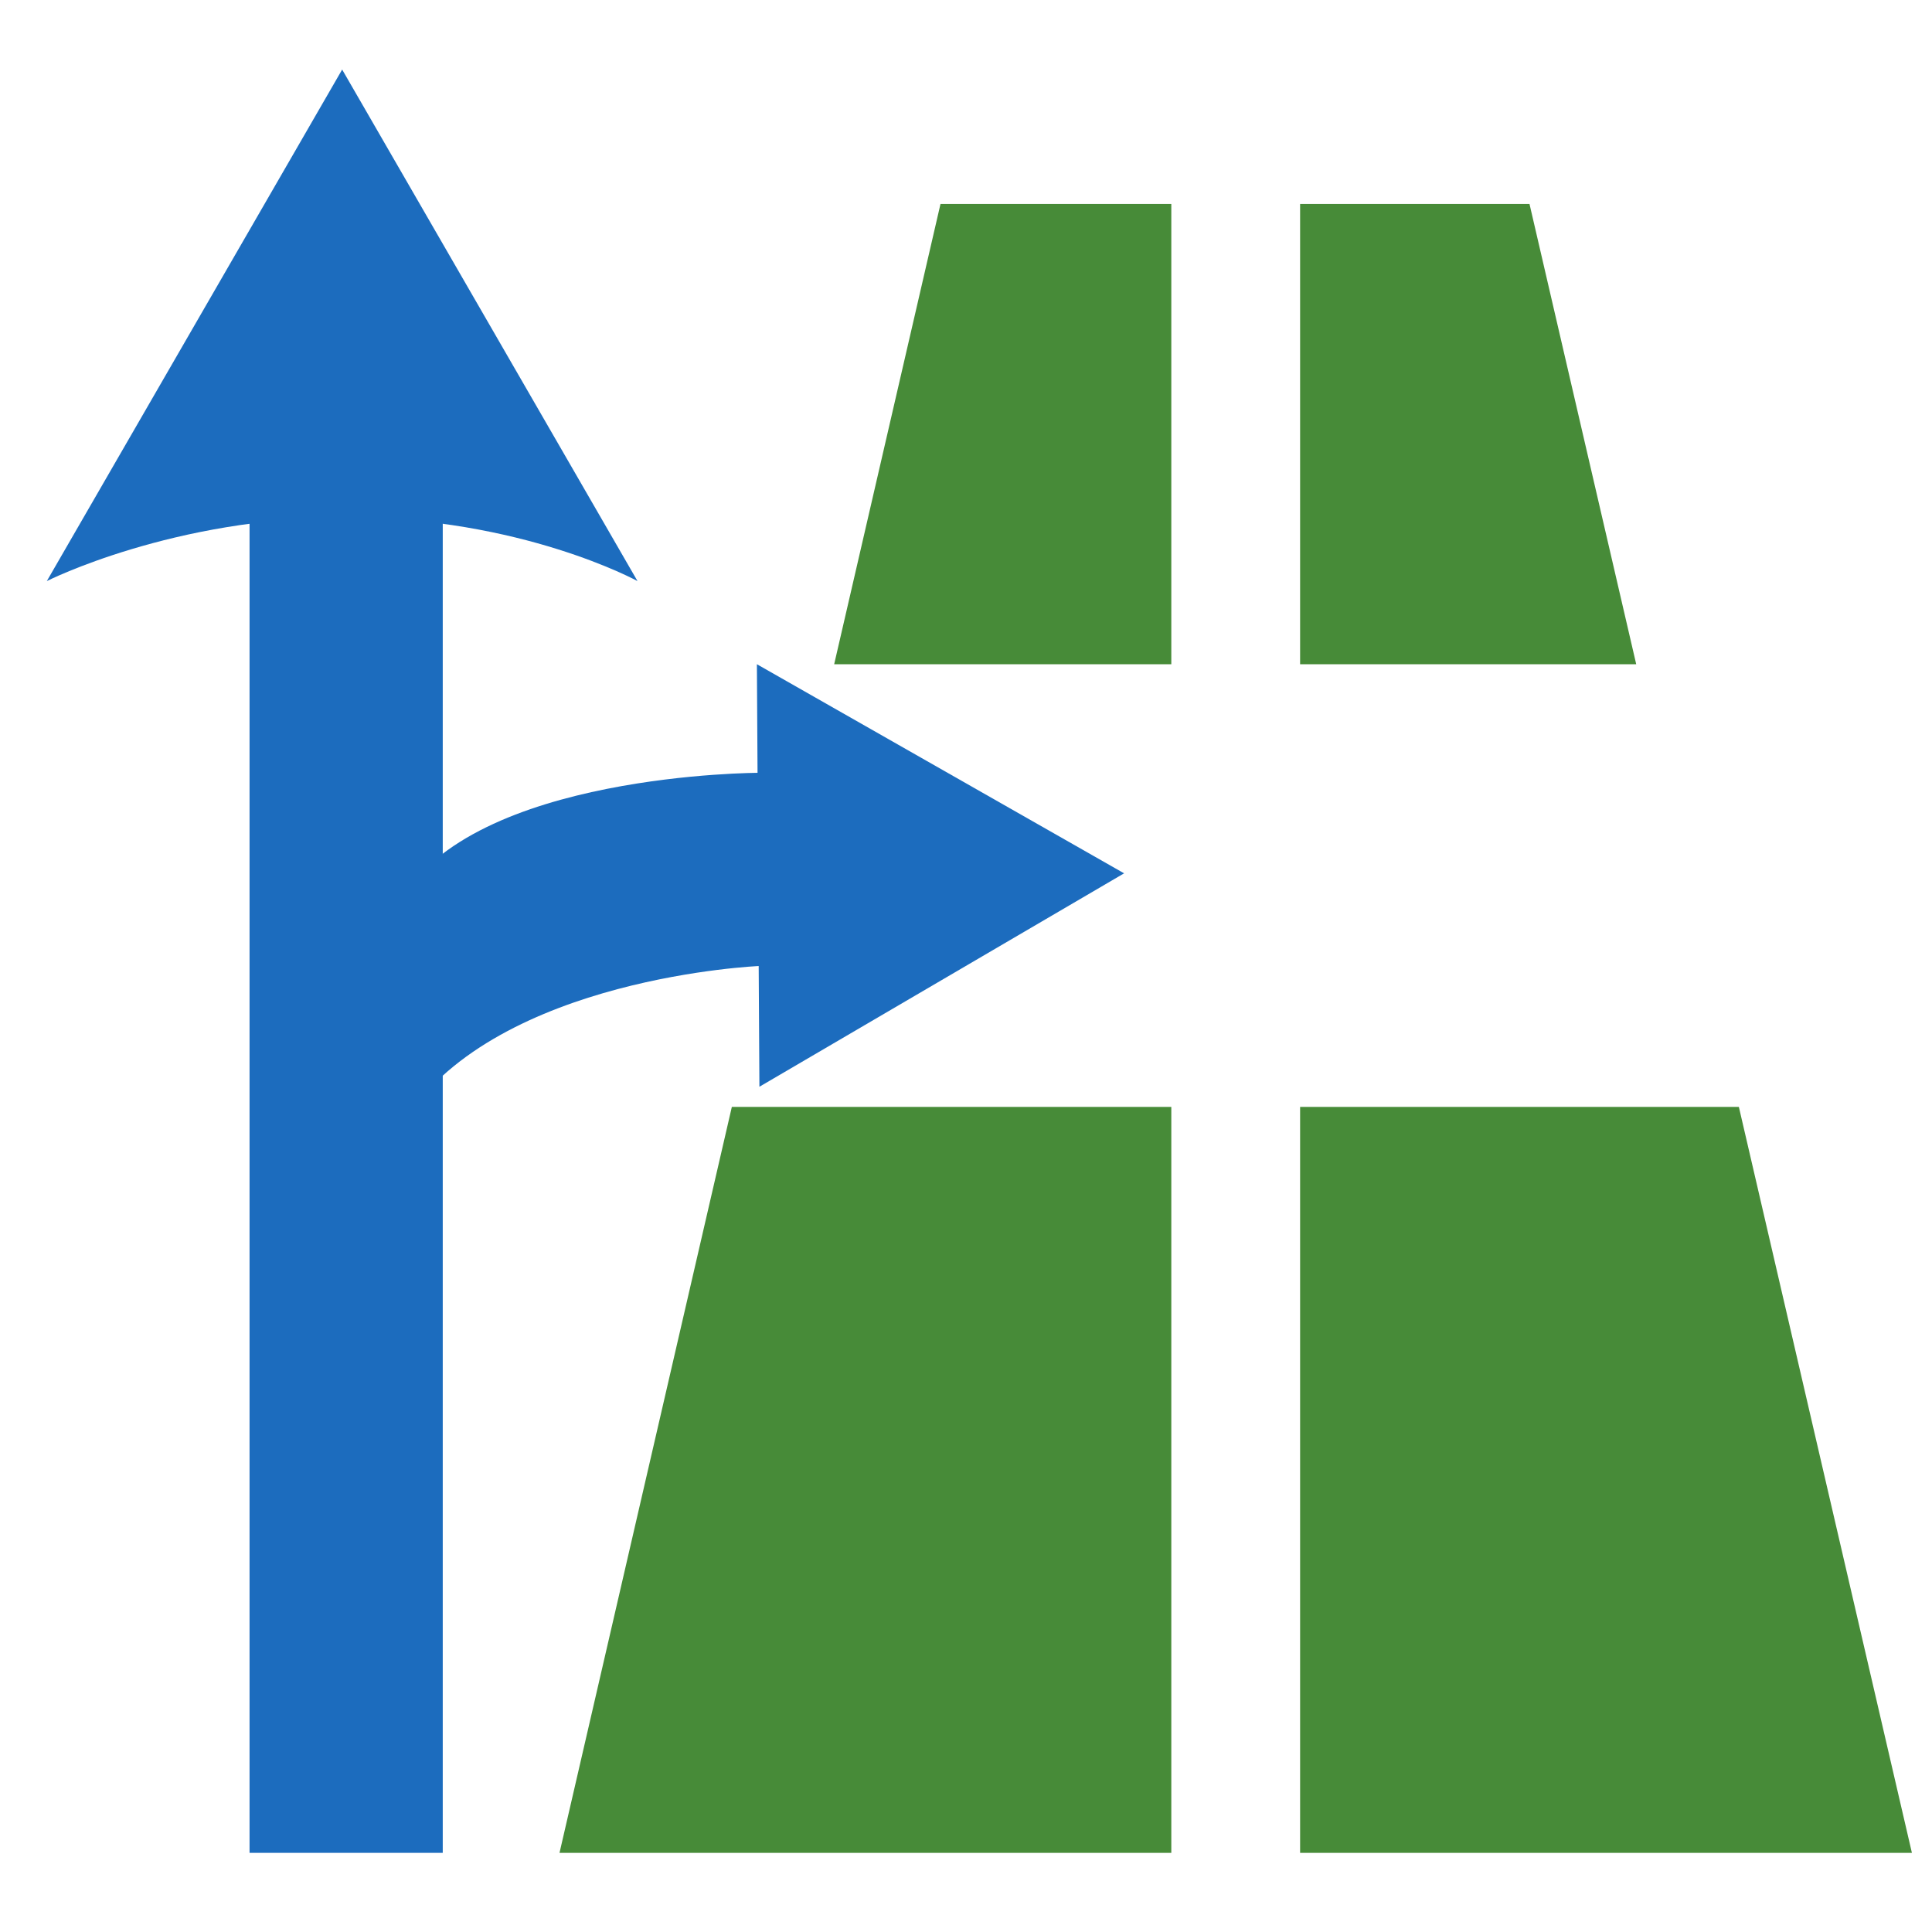
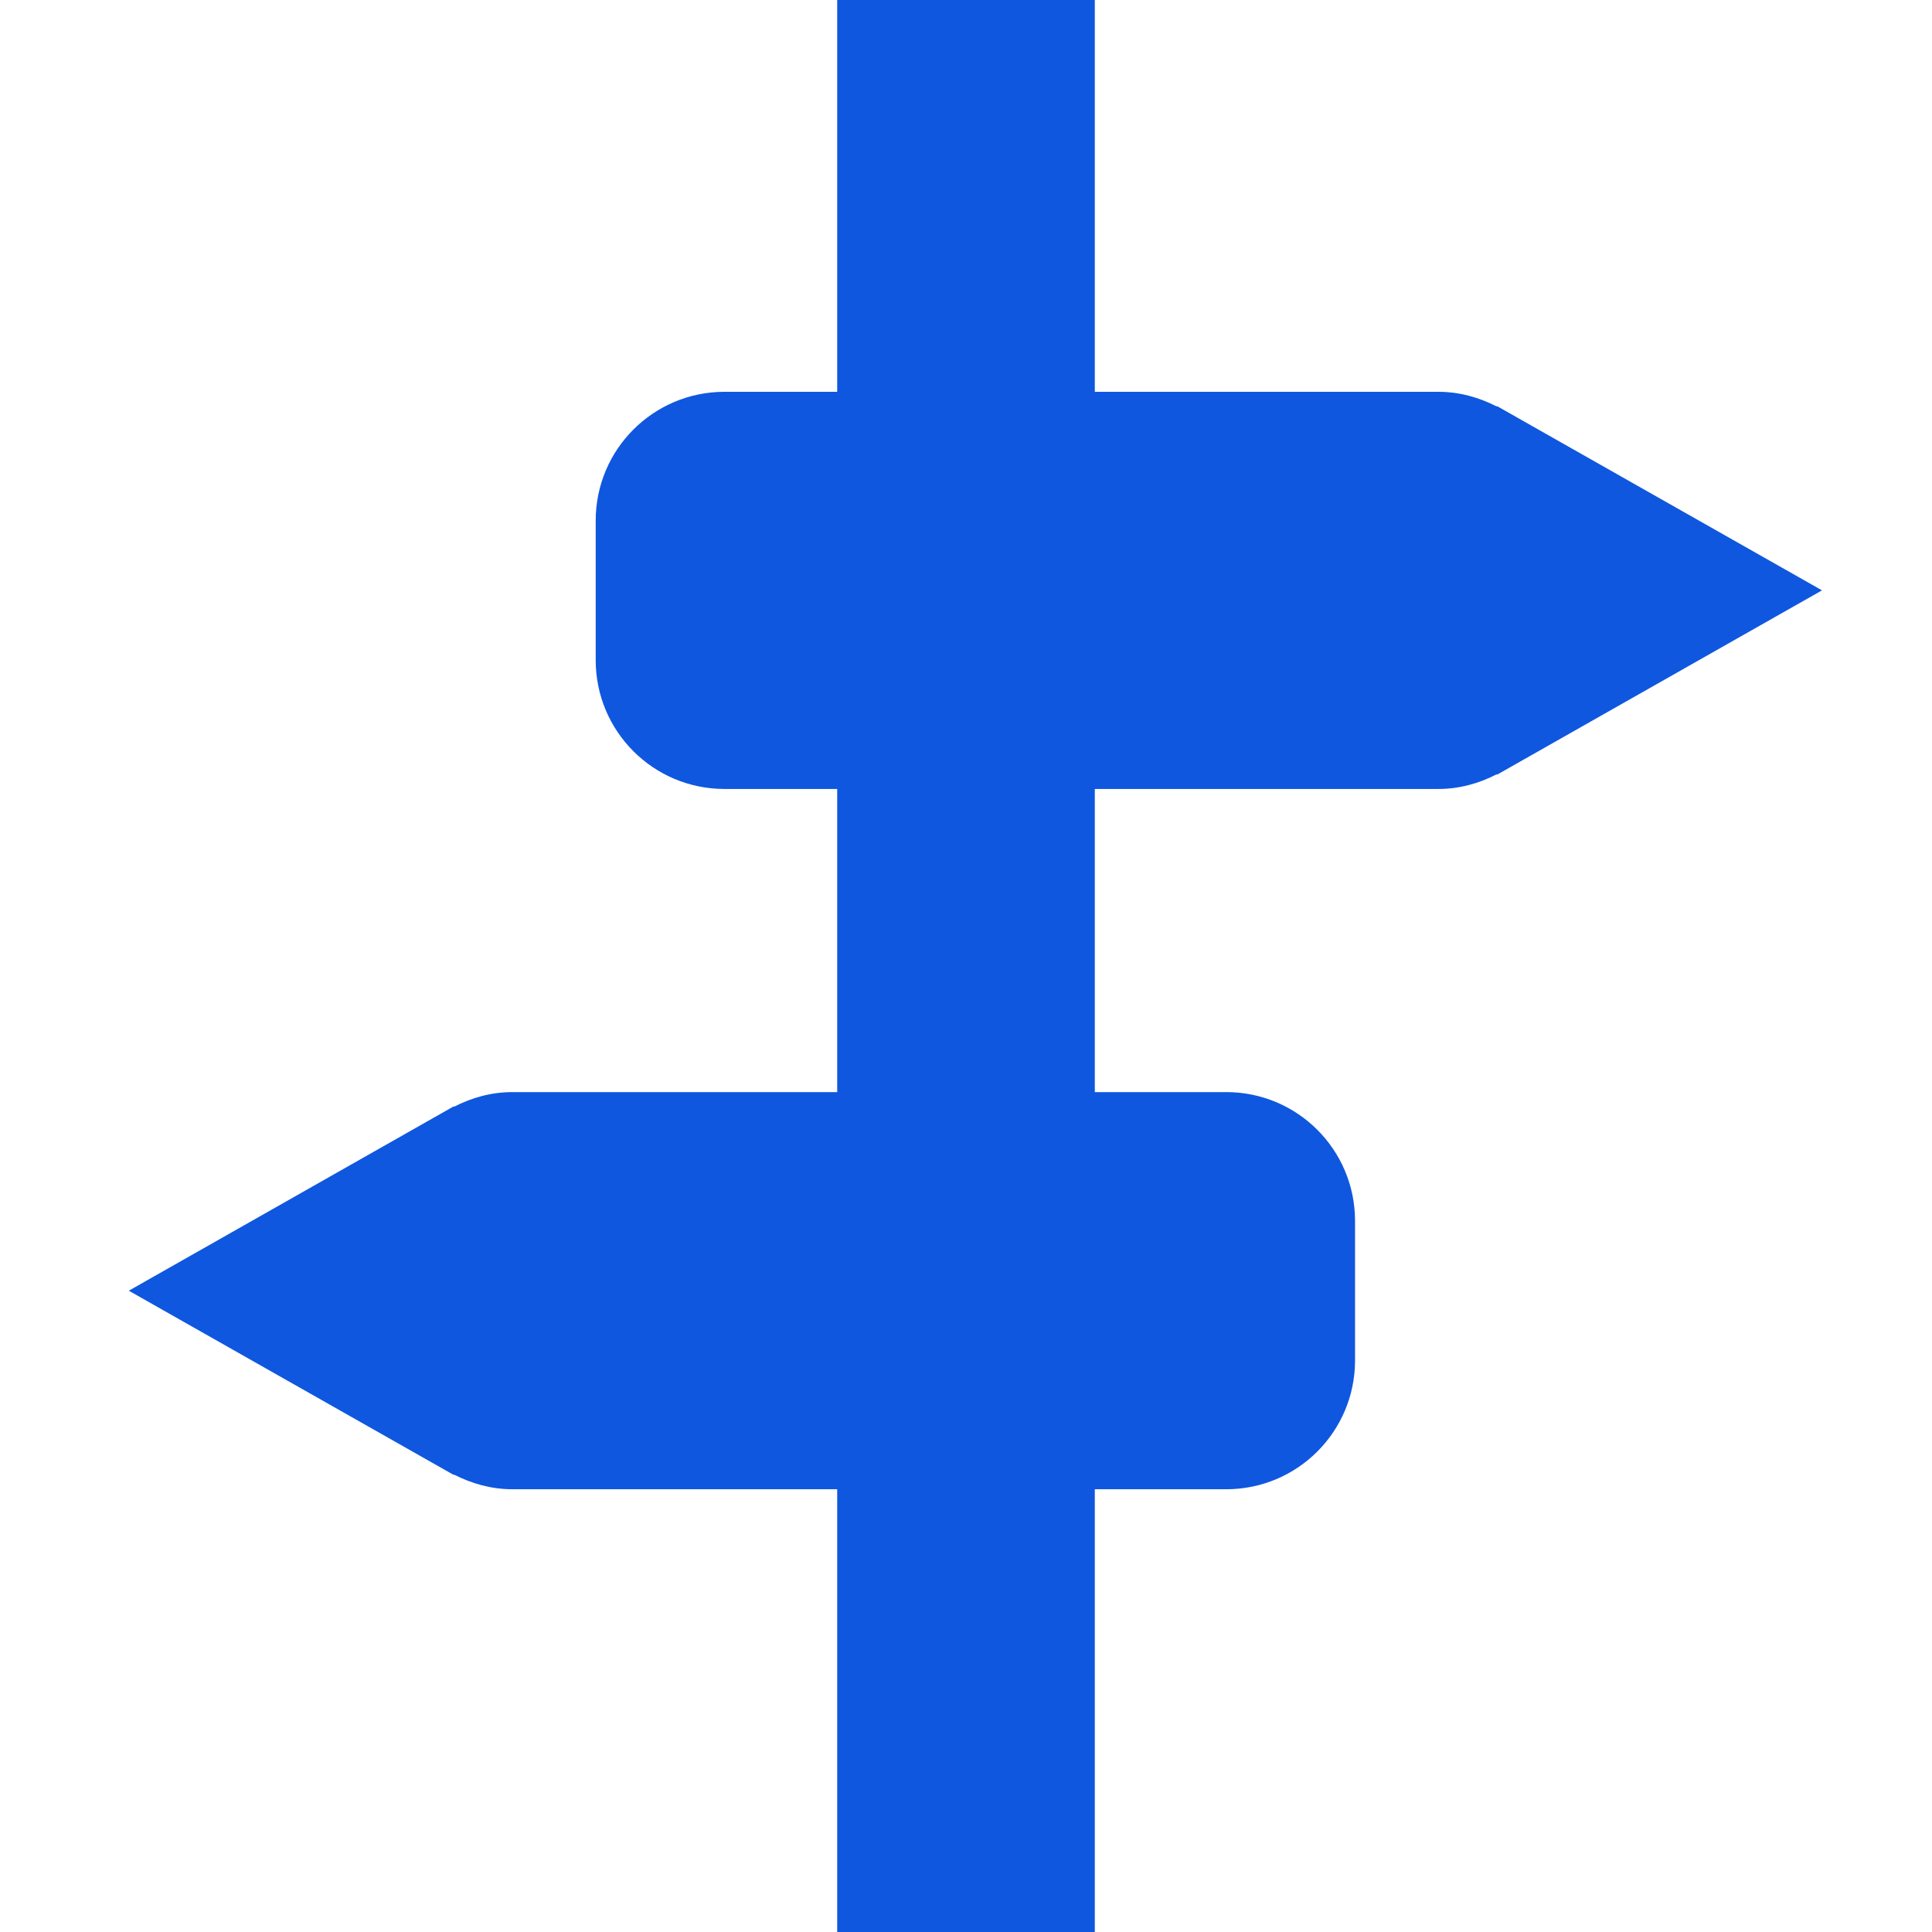
<svg xmlns="http://www.w3.org/2000/svg" version="1.1" id="svg2203" x="0px" y="0px" width="30px" height="30px" viewBox="0 0 30 30" enable-background="new 0 0 30 30" xml:space="preserve">
-   <g>
-     <rect x="3.875" y="6.938" fill="#1C6CBE" width="3" height="21.833" />
-     <path fill="#1C6CBE" d="M0.727,9.023L5.313,1.08l4.586,7.943c0,0-1.805-0.991-4.523-0.991C2.688,8.031,0.727,9.023,0.727,9.023z" />
-     <path fill="#1C6CBE" d="M11.792,15c0,0-4.042,0.167-5.5,2.375C5.878,18.001,5.841,14.654,6.208,14c1.125-2,5.583-2,5.583-2V15z" />
-     <polygon fill="#1C6CBE" points="11.792,16.875 11.753,10.314 17.455,13.561  " />
-   </g>
-   <g>
-     <polygon fill="#478B38" points="20.188,10.314 25.407,10.314 23.75,3.167 20.188,3.167  " />
-     <polygon fill="#478B38" points="20.188,28.771 29.688,28.771 27.001,17.188 20.188,17.188  " />
-     <polygon fill="#478B38" points="18.188,17.188 11.364,17.188 8.688,28.771 18.188,28.771  " />
-     <polygon fill="#478B38" points="18.188,10.314 18.188,3.167 14.604,3.167 12.953,10.314  " />
-   </g>
+   <rect x="13" fill="#0F57DF" width="4" height="30" />
+   <path fill="#0F57DF" d="M28.292,9.167l-5.048-2.862v0.008c-0.274-0.141-0.58-0.229-0.91-0.229H11.25c-1.105,0-2,0.895-2,2v2.167  c0,1.105,0.895,2,2,2h11.083c0.33,0,0.636-0.087,0.91-0.229v0.009L28.292,9.167z" />
+   <path fill="#0F57DF" d="M2,20.042l5.048,2.862v-0.008c0.274,0.141,0.58,0.229,0.91,0.229h11.083c1.105,0,2-0.895,2-2v-2.167  c0-1.105-0.895-2-2-2H7.958c-0.33,0-0.636,0.087-0.91,0.229v-0.009L2,20.042z" />
</svg>
